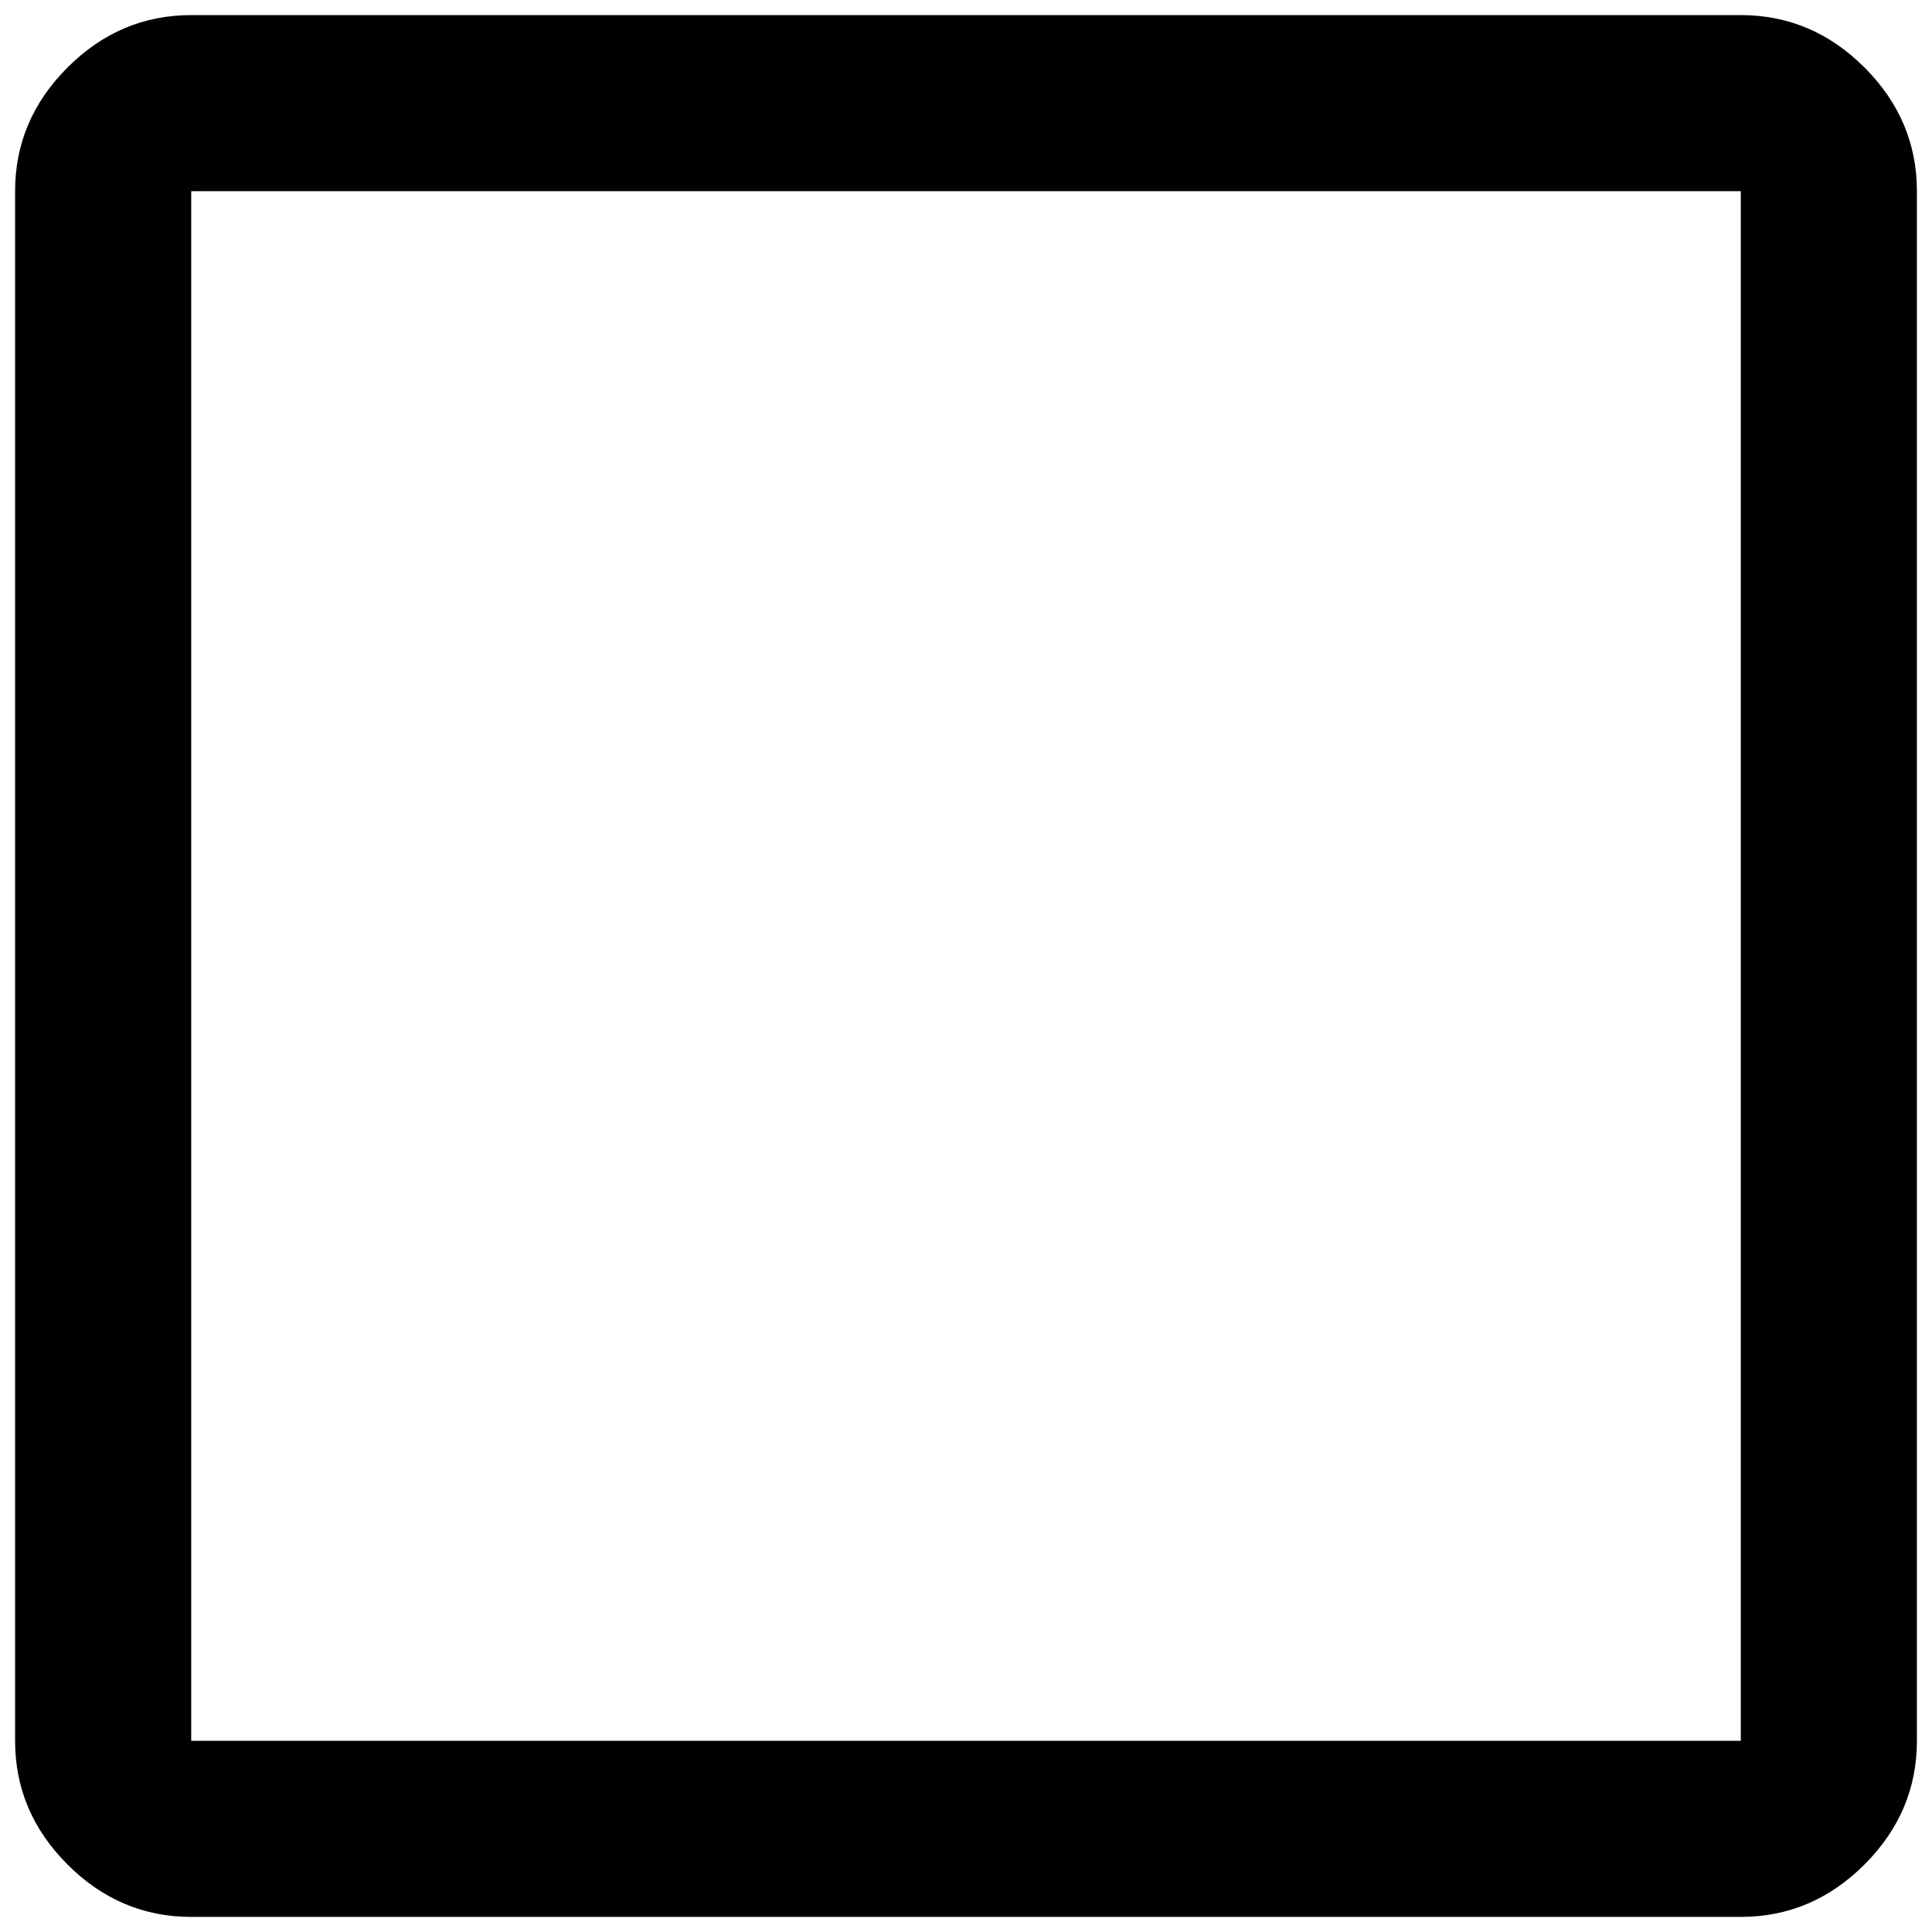
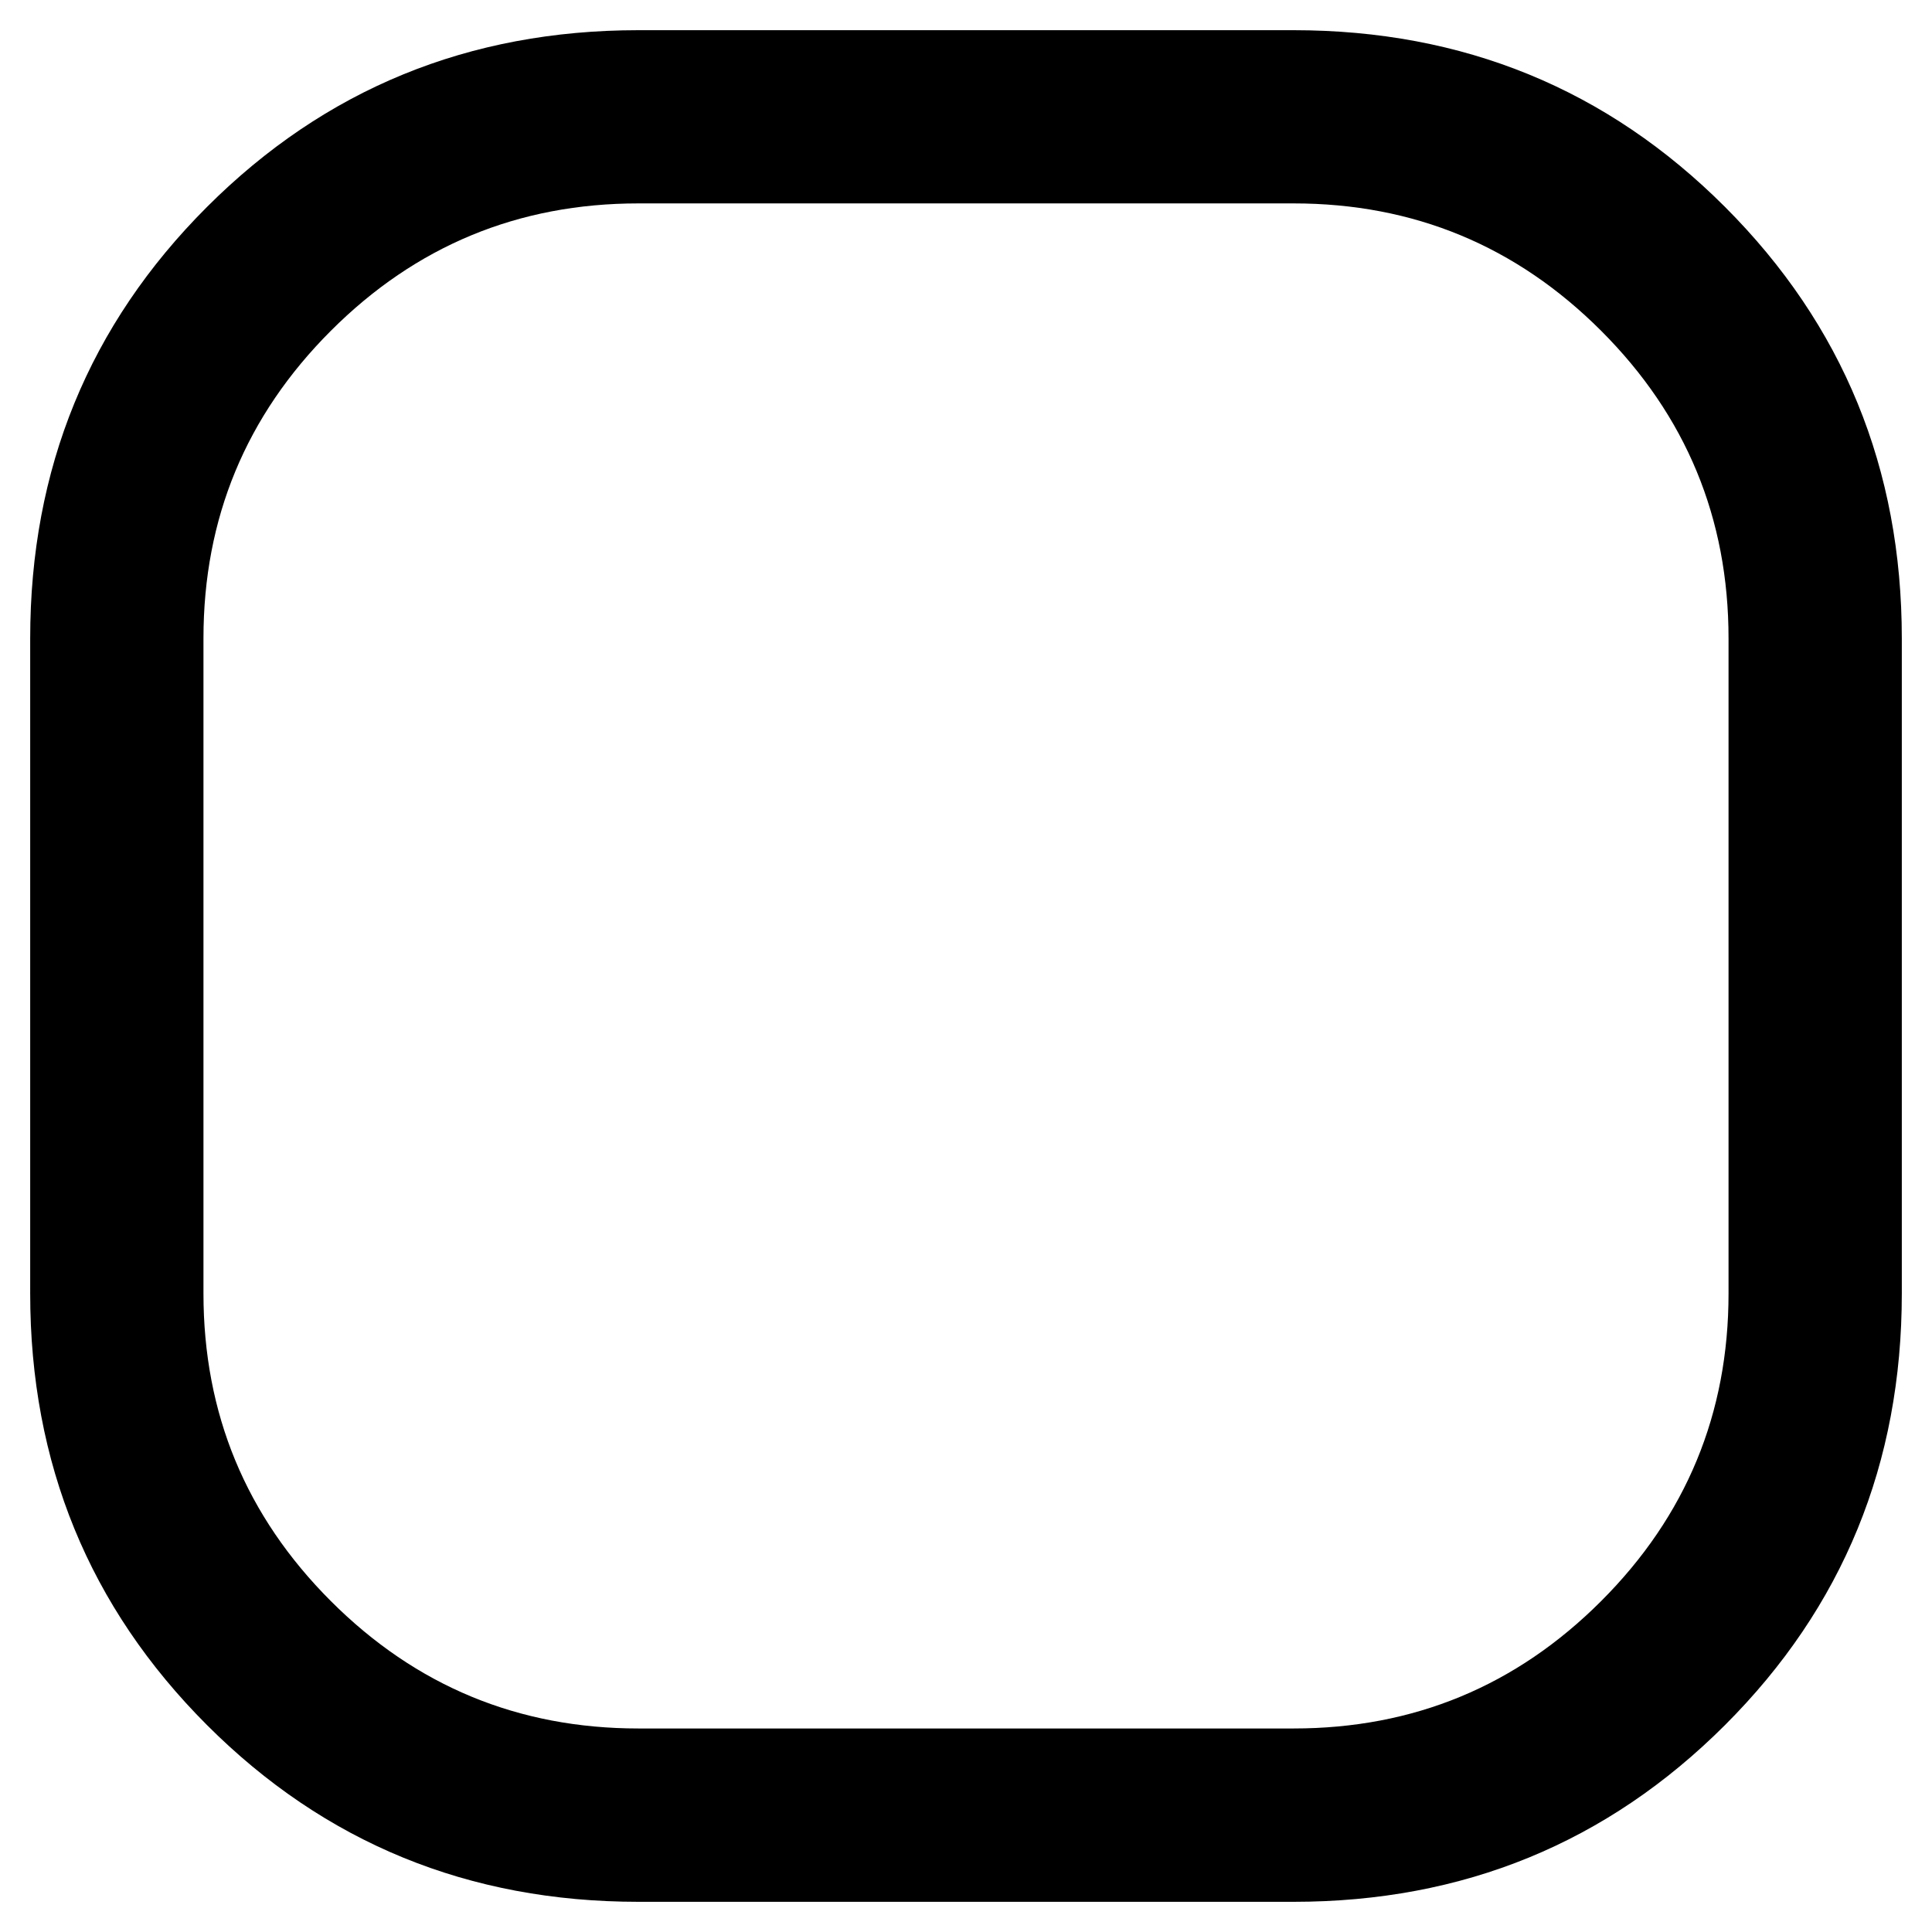
<svg xmlns="http://www.w3.org/2000/svg" version="1.1" width="32" height="32" viewBox="0 0 32 32">
-   <path d="M3.167 31.75q-1.181 0-2.049-0.868t-0.868-2.049v-25.666q0-1.181 0.868-2.049t2.049-0.868h25.666q1.181 0 2.049 0.868t0.868 2.049v25.666q0 1.181-0.868 2.049t-2.049 0.868h-25.666zM3.167 28.833h25.666v-25.666h-25.666v25.666z" />
+   <path d="M10.575 31.5c-2.813 0-5.196-0.976-7.147-2.928s-2.928-4.334-2.928-7.147v-10.85c0-2.813 0.976-5.196 2.928-7.147s4.334-2.928 7.147-2.928h10.85c2.813 0 5.196 0.976 7.147 2.928s2.928 4.334 2.928 7.147v10.85c0 2.813-0.976 5.196-2.928 7.147s-4.334 2.928-7.147 2.928zM10.575 28.629h10.85c1.99 0 3.688-0.703 5.095-2.11s2.11-3.105 2.11-5.095v-10.85c0-1.99-0.703-3.688-2.11-5.095s-3.105-2.11-5.095-2.11h-10.85c-1.99 0-3.688 0.703-5.095 2.11s-2.11 3.105-2.11 5.095v10.85c0 1.99 0.703 3.688 2.11 5.095s3.105 2.11 5.095 2.11z" />
</svg>
